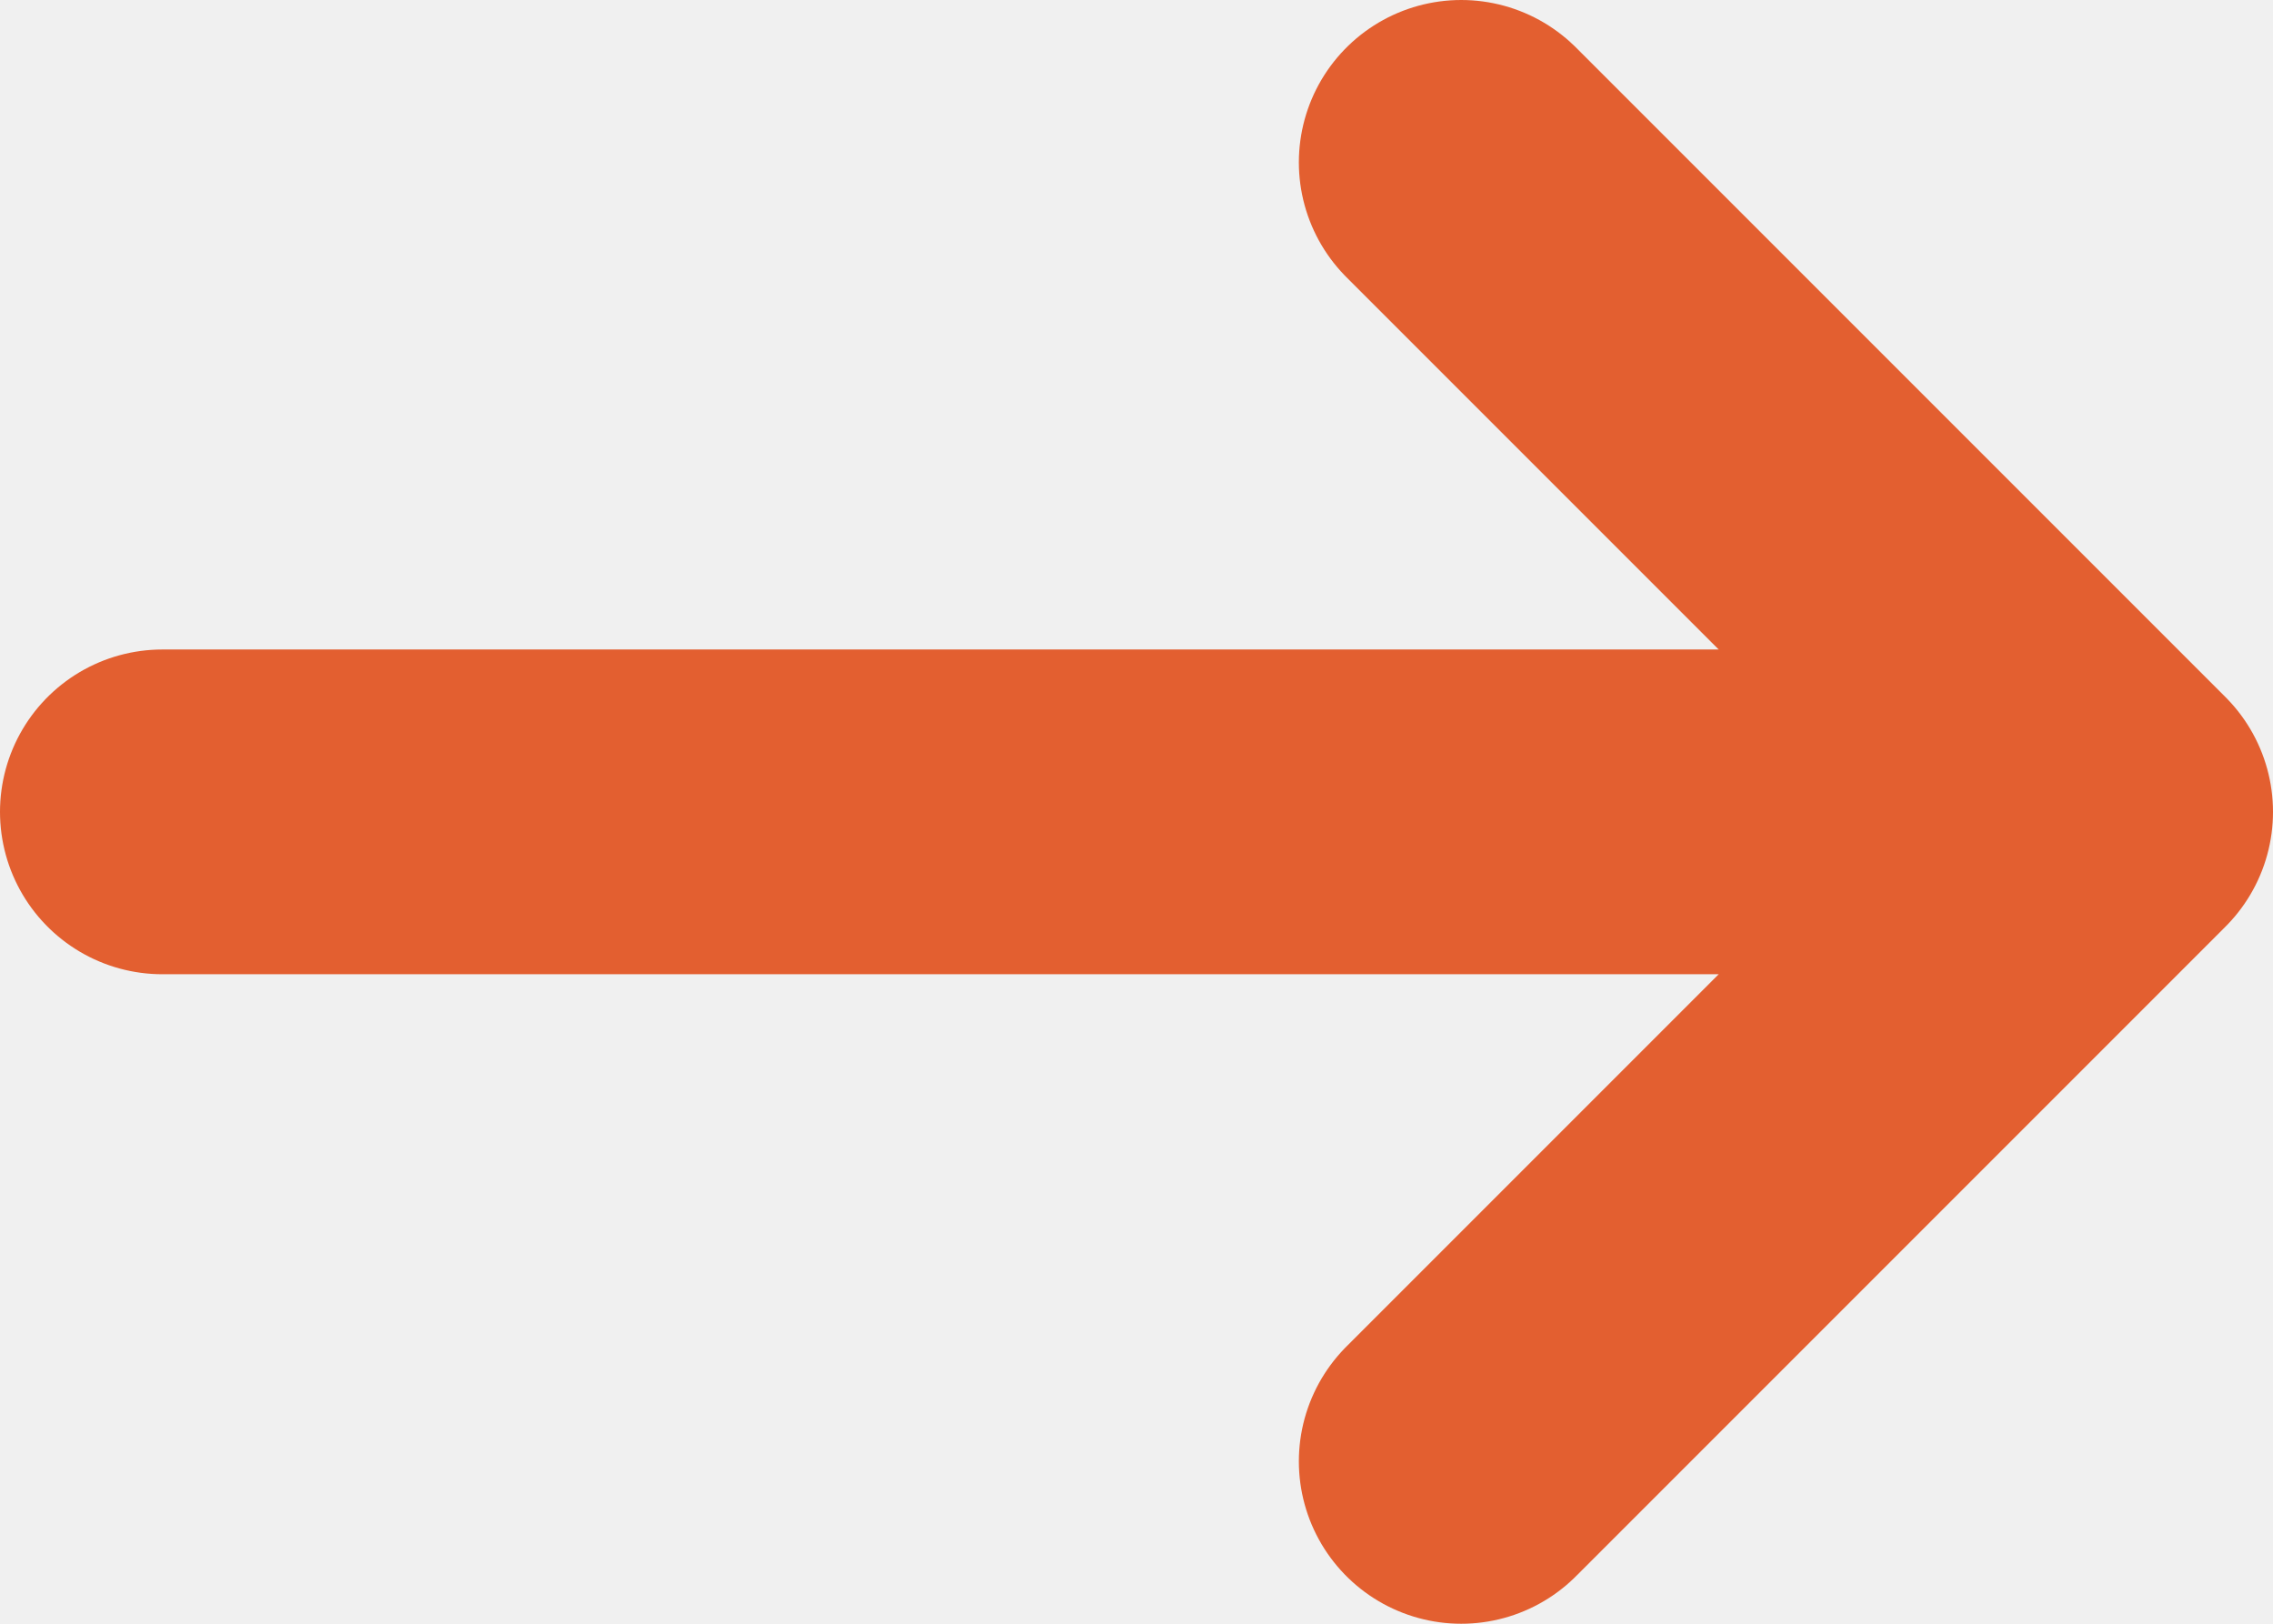
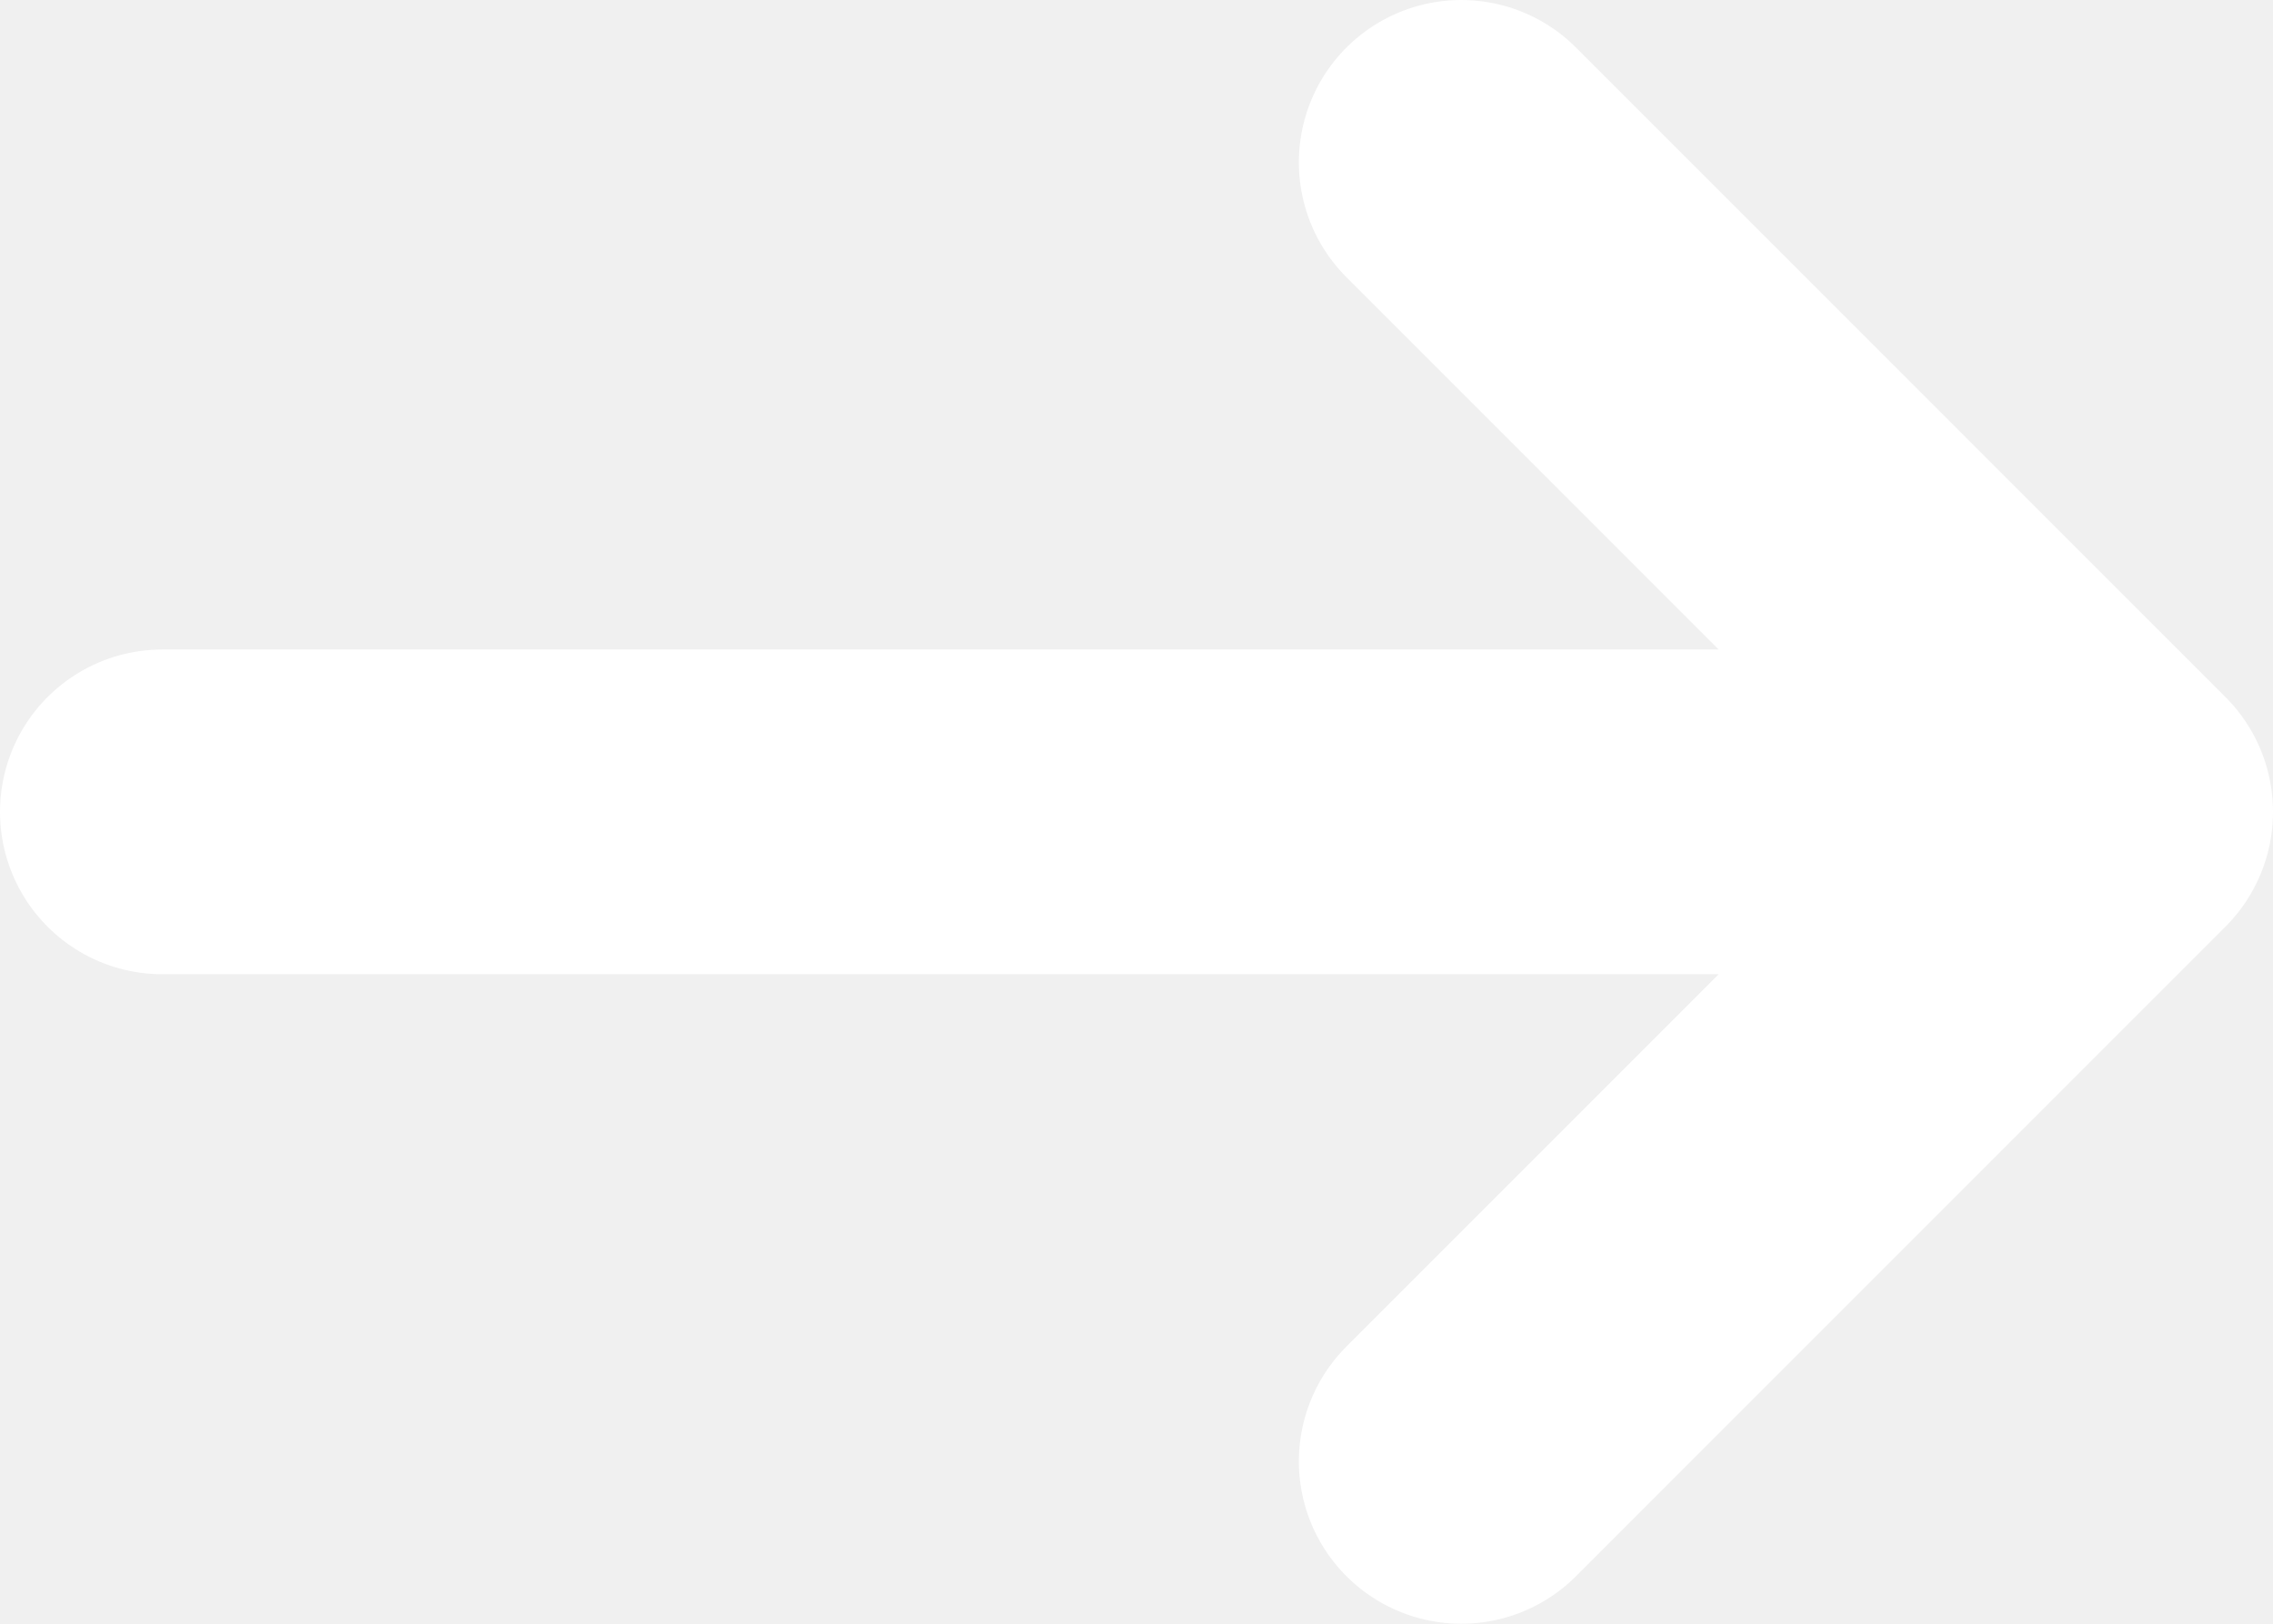
<svg xmlns="http://www.w3.org/2000/svg" width="14px" height="10px" viewBox="0 0 14 10" version="1.1">
  <g id="Layouts" stroke="none" stroke-width="1" fill="none" fill-rule="evenodd" stroke-linecap="round" stroke-linejoin="round">
-     <g id="Home-v2" transform="translate(-479, -5650)" stroke="#E35F30" stroke-width="2">
+     <g id="Home-v2" transform="translate(-479, -5650)" stroke="#fff" stroke-width="2">
      <g id="Secondary-button" transform="translate(278, 5626)">
        <g id="Group" transform="translate(0, 23)">
          <path d="M202,6 L214,6 M210,2 L214,6 L210,10" id="Combined-Shape" />
        </g>
      </g>
    </g>
  </g>
</svg>
